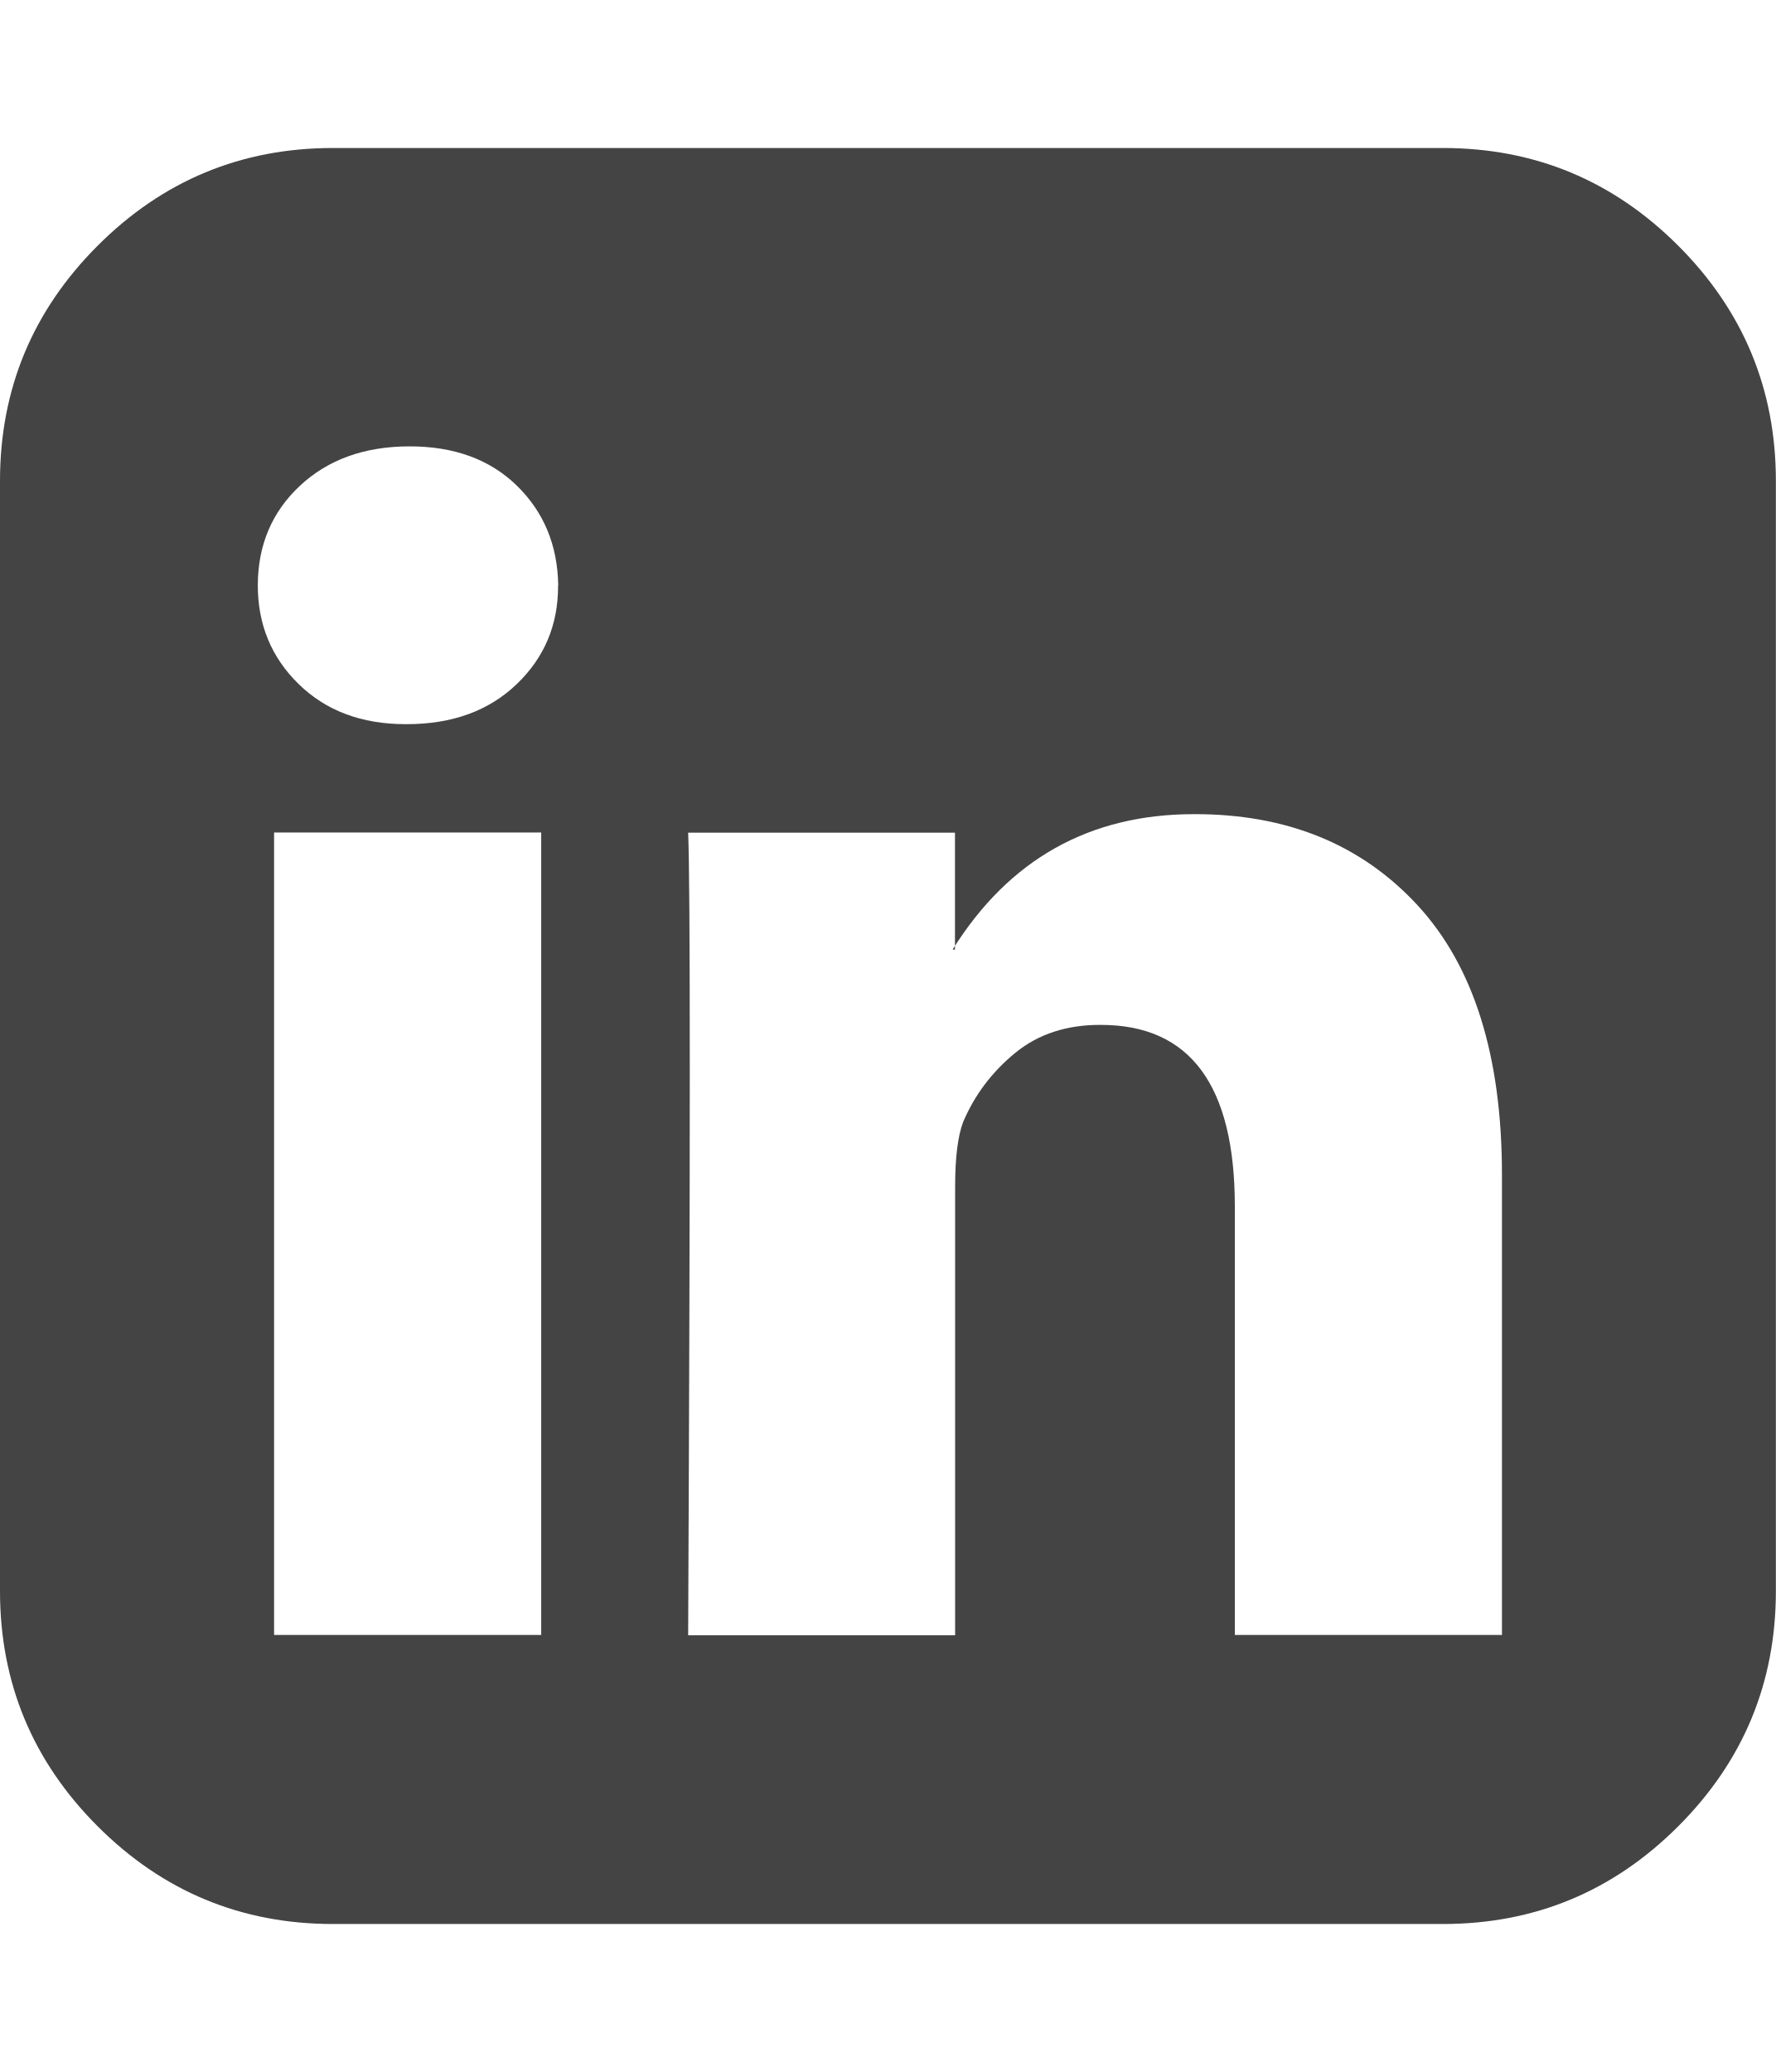
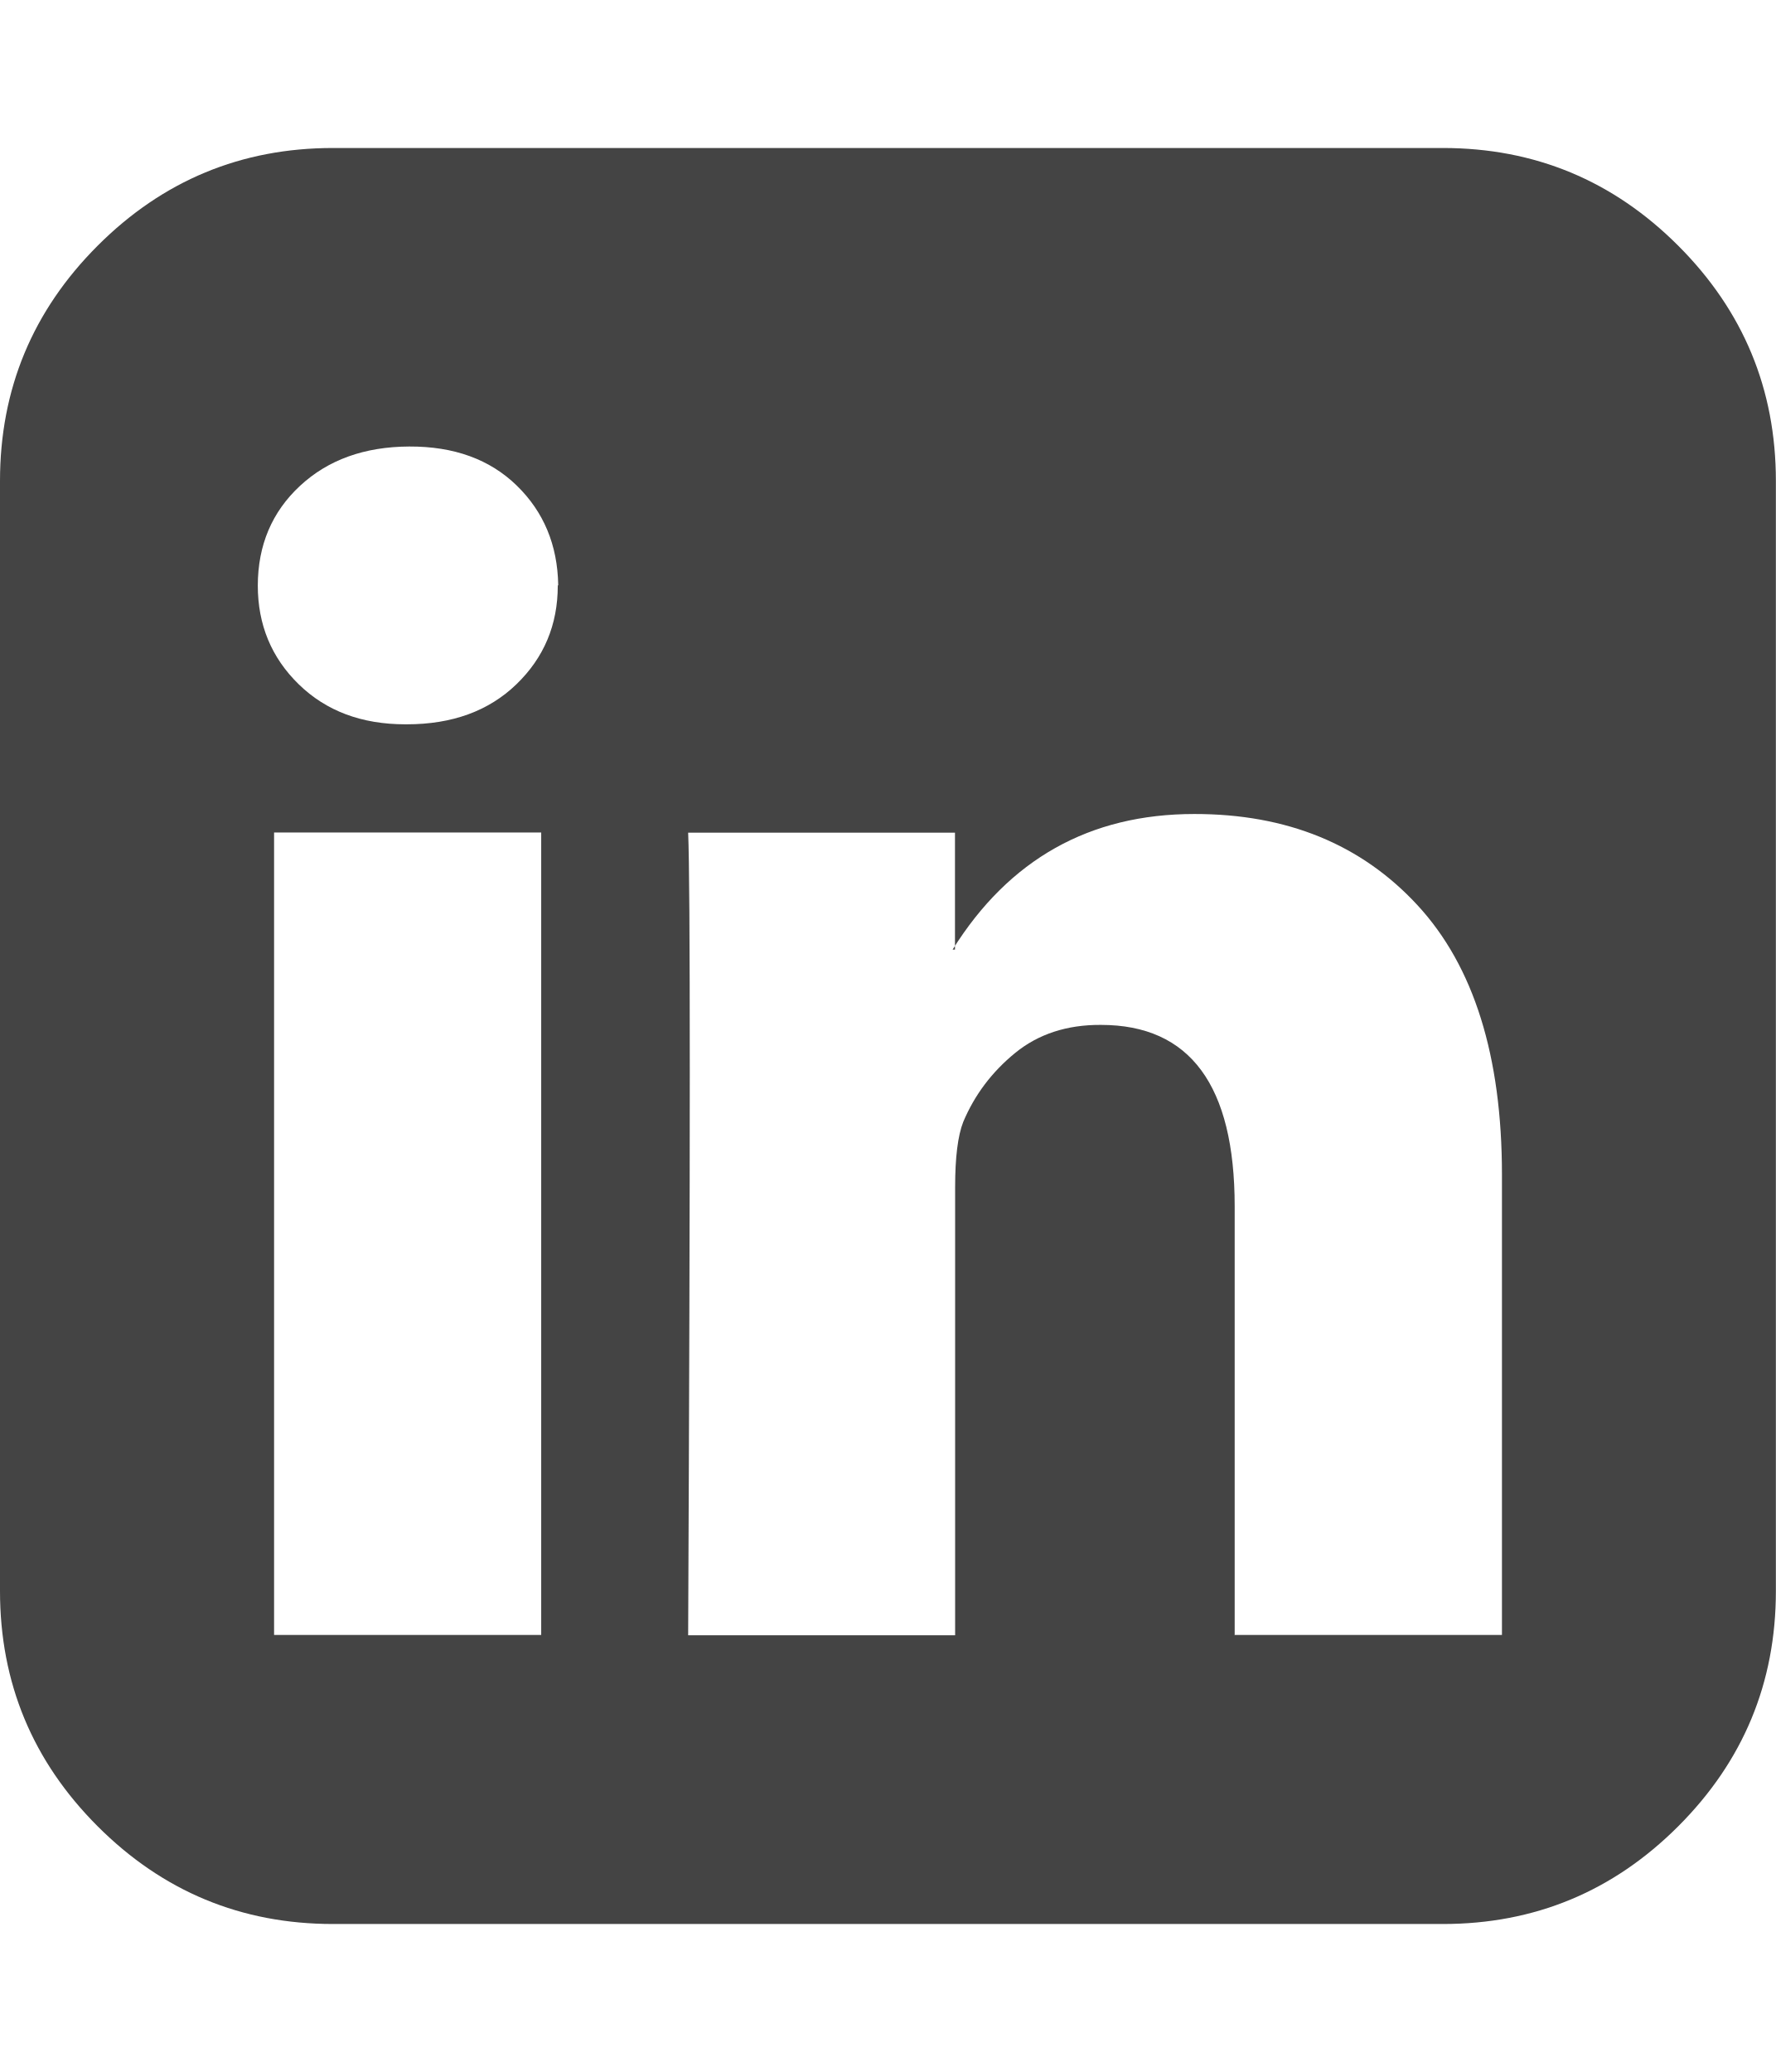
<svg xmlns="http://www.w3.org/2000/svg" width="12" height="14" viewBox="0 0 12 14">
-   <path fill="#444" d="M1.852 11.047h1.805V5.625H1.852v5.422zm1.92-7.094q-.007-.406-.28-.672t-.727-.265-.738.266-.285.673q0 .398.277.668t.722.27h.008q.46 0 .742-.27t.28-.667zm4.572 7.094h1.805v-3.11q0-1.202-.57-1.82t-1.51-.616q-1.06 0-1.632.915h.016v-.79H4.65q.022.517 0 5.423h1.804v-3.03q0-.298.055-.44.116-.272.35-.464t.58-.19q.905 0 .905 1.226v2.898zM12 3.25v7.5q0 .93-.66 1.59T9.75 13h-7.5q-.93 0-1.59-.66T0 10.75v-7.5q0-.93.66-1.59T2.25 1h7.5q.93 0 1.59.66T12 3.25z" />
+   <path fill="#444" d="M1.852 11.047h1.805V5.625H1.852v5.422zm1.92-7.094q-.007-.406-.28-.672t-.727-.264-.738.266-.285.673q0 .398.277.668t.72.27h.01q.46 0 .74-.27t.28-.667zm4.572 7.094h1.805v-3.11q0-1.202-.57-1.82T8.07 5.5q-1.06 0-1.633.916h.016v-.79H4.65q.022.517 0 5.423h1.804V8.02q0-.3.055-.44.115-.273.35-.465t.58-.19q.904 0 .904 1.226v2.9zM12 3.25v7.5q0 .93-.66 1.59T9.75 13h-7.5q-.93 0-1.59-.66T0 10.75v-7.5q0-.93.66-1.59T2.25 1h7.5q.93 0 1.59.66T12 3.25z" />
</svg>
